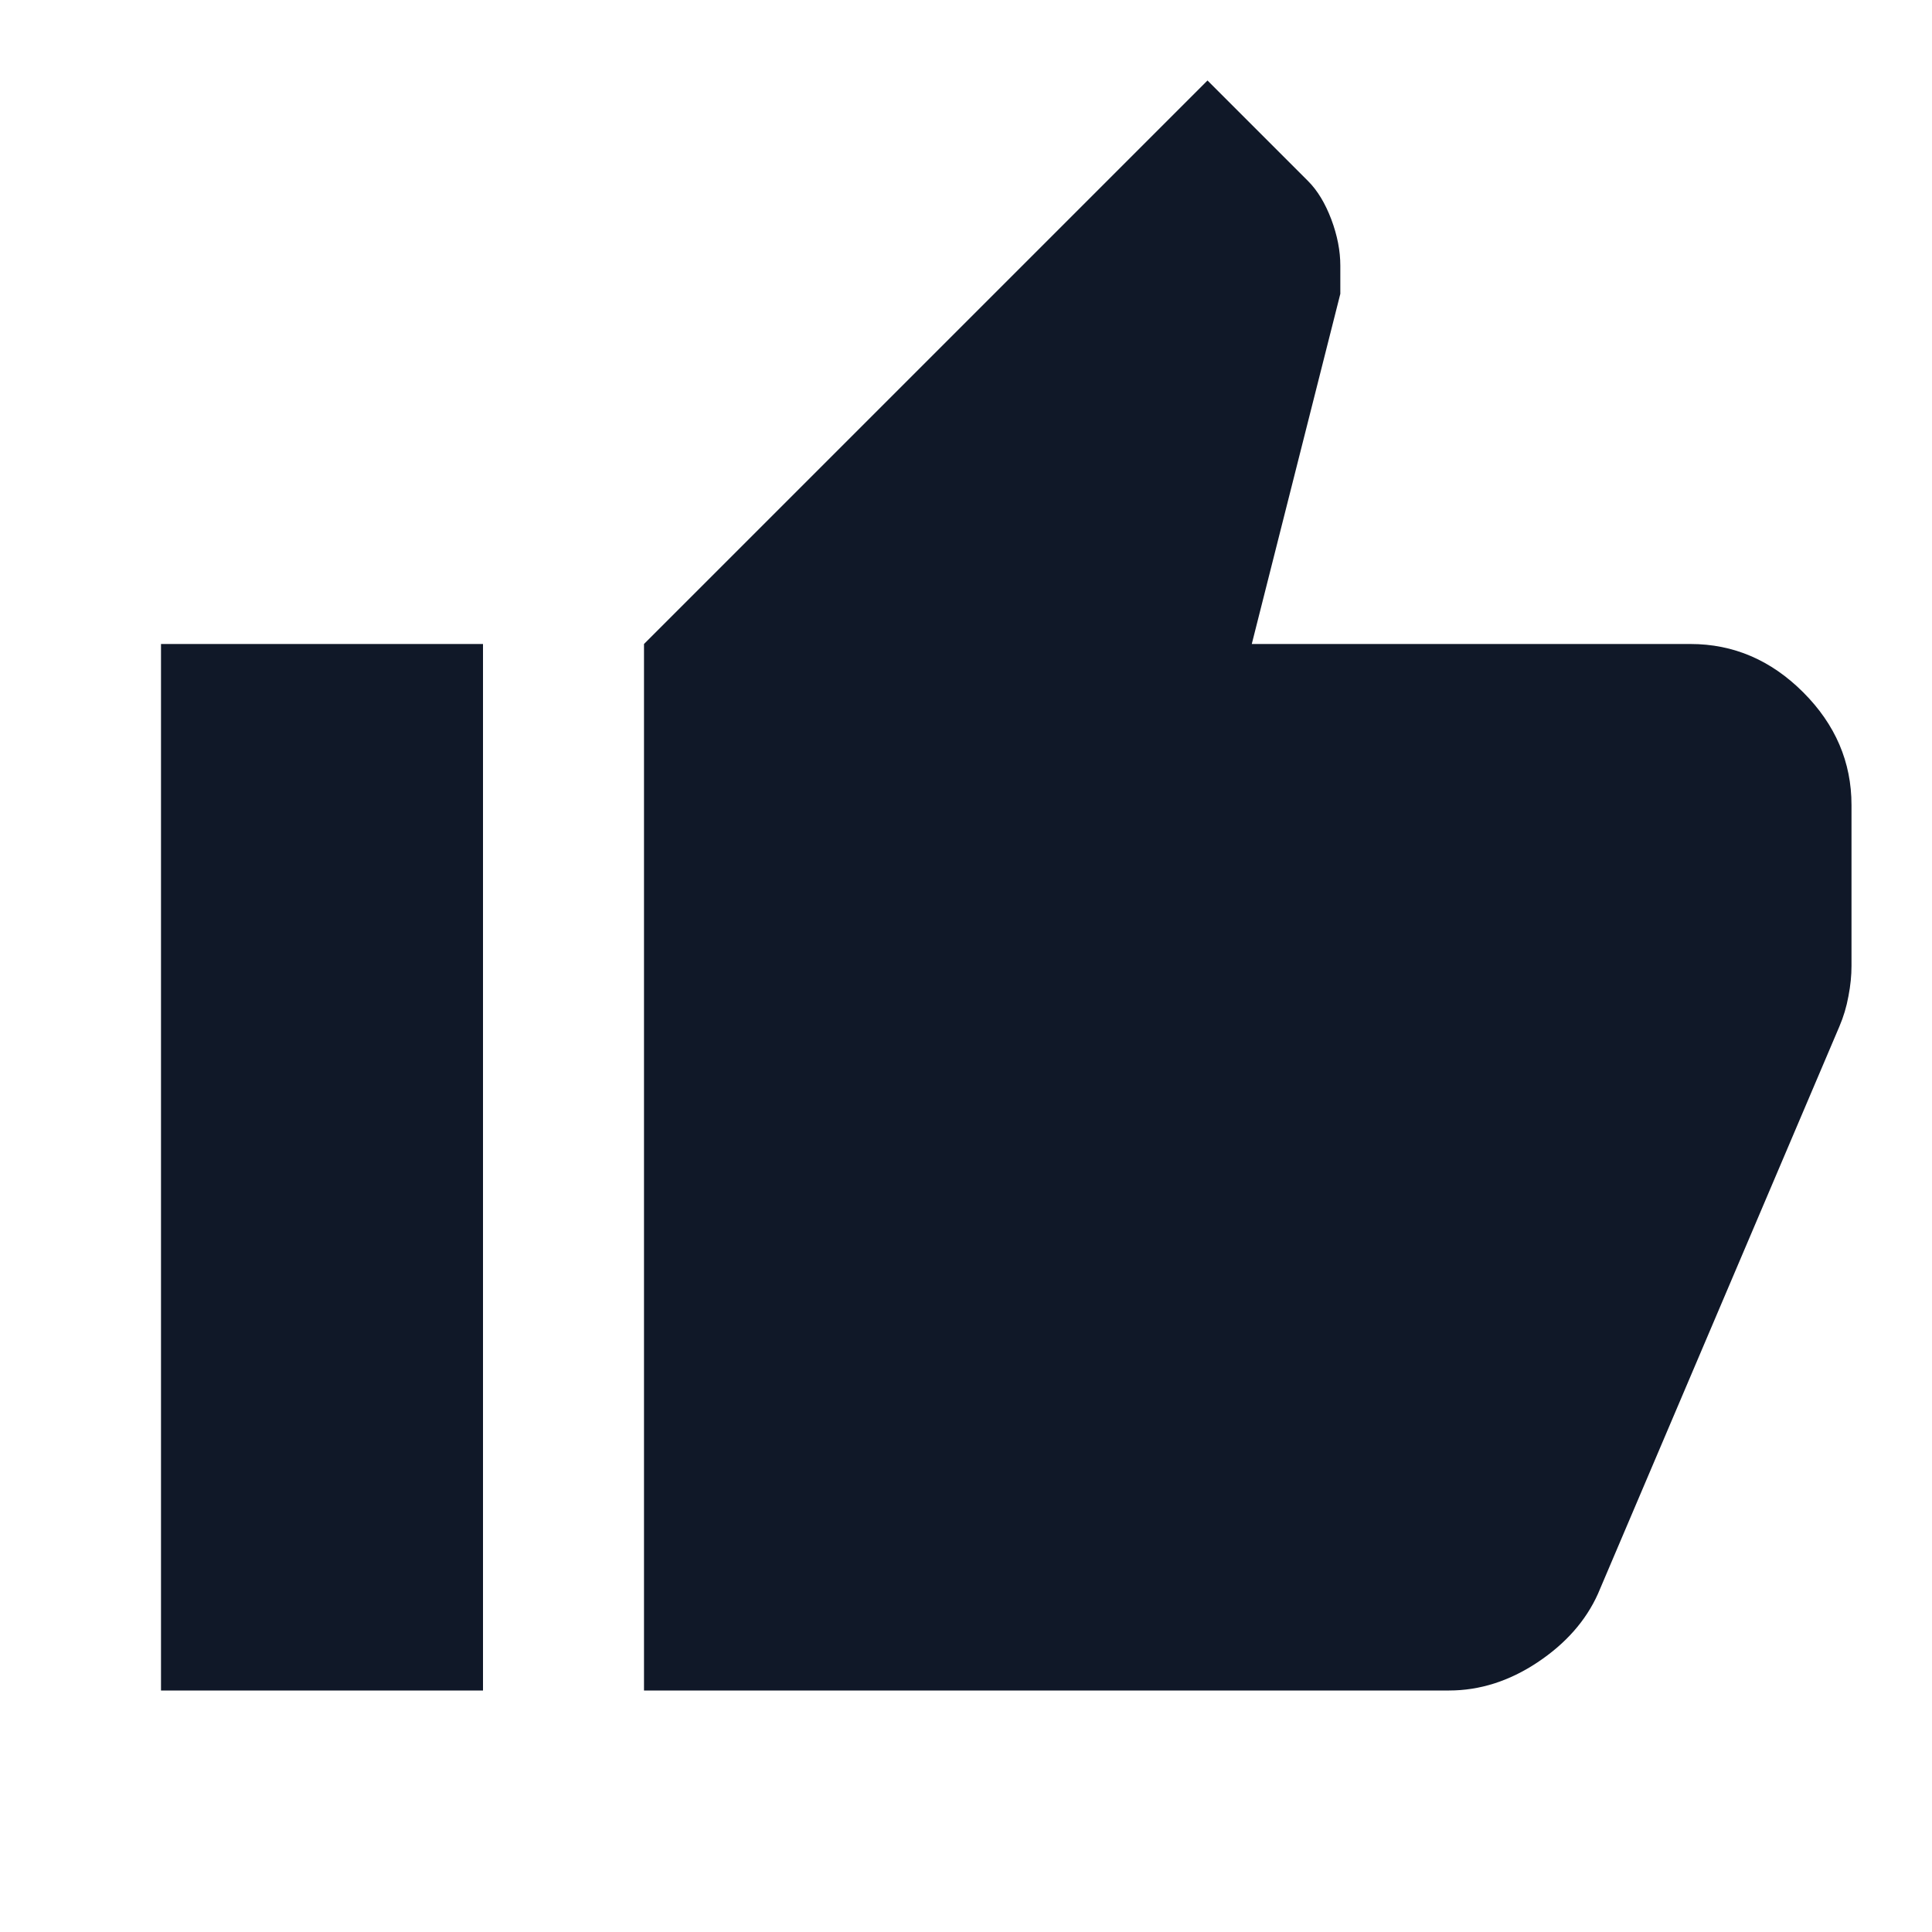
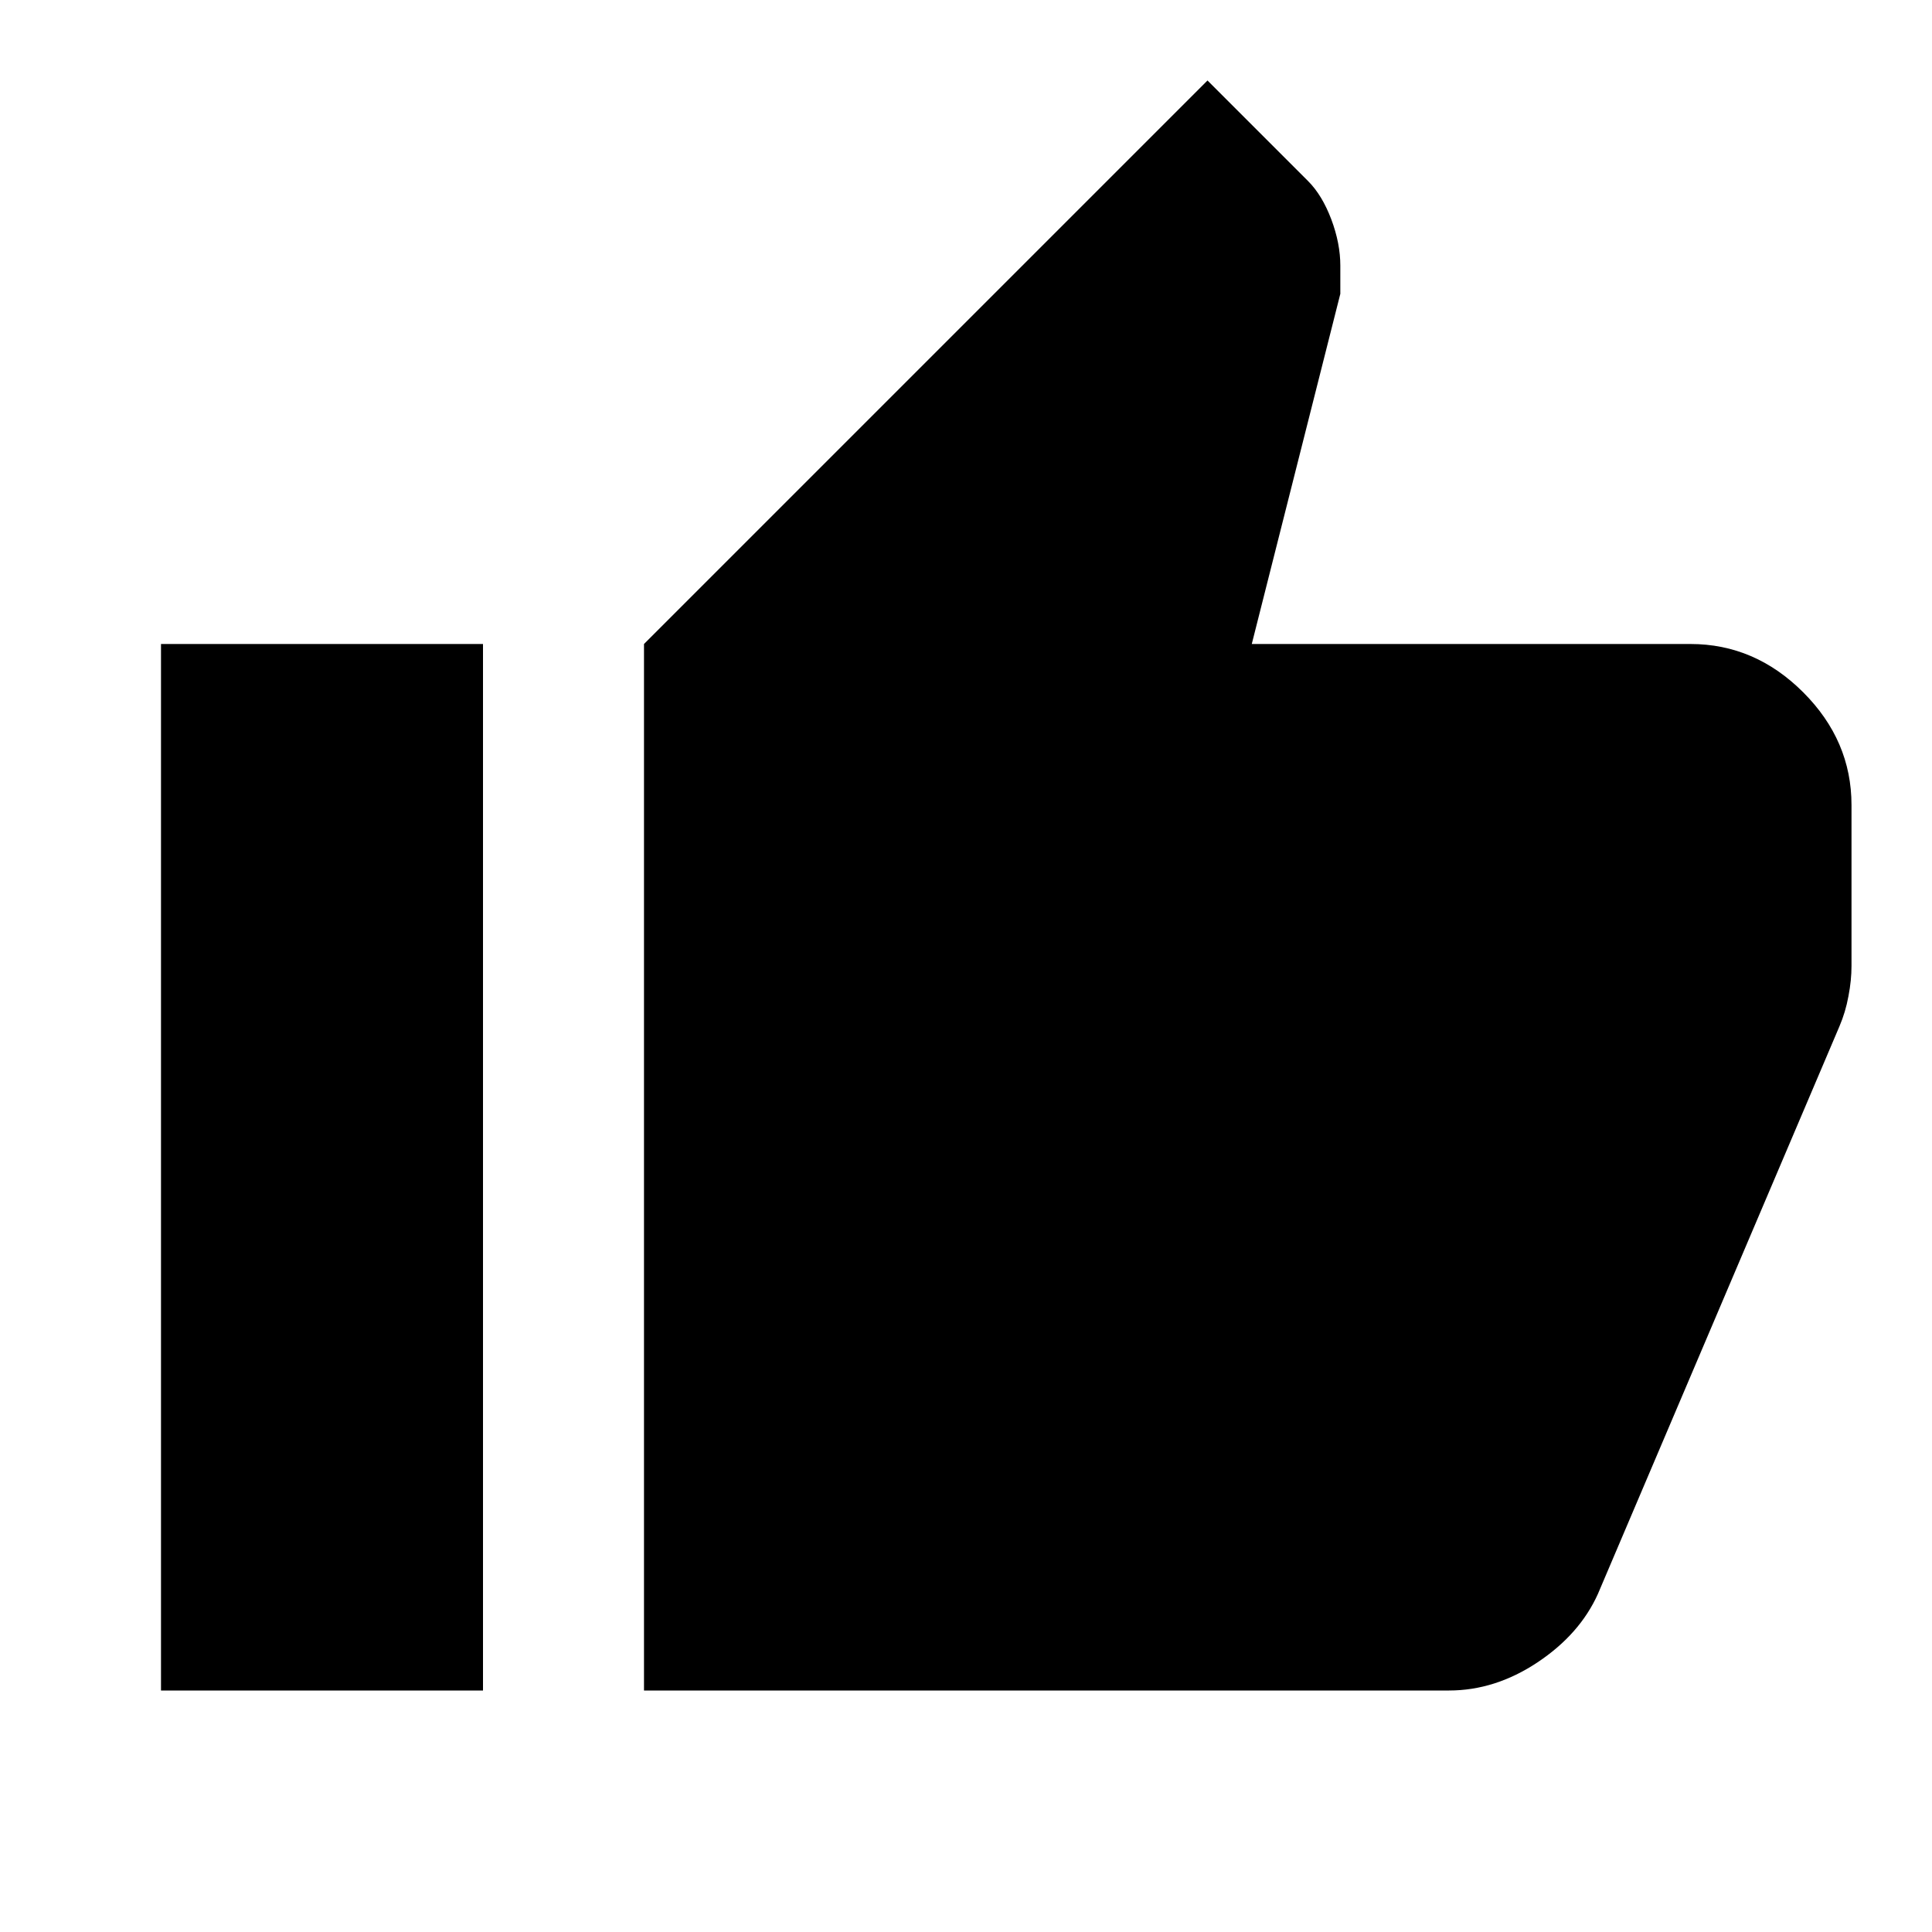
<svg xmlns="http://www.w3.org/2000/svg" width="24" height="24" viewBox="0 0 24 24" fill="none">
-   <path d="M18 21H8V8L15 1L16.25 2.25C16.367 2.367 16.462 2.525 16.538 2.725C16.613 2.925 16.65 3.117 16.65 3.3V3.65L15.55 8H21C21.533 8 22 8.2 22.4 8.6C22.8 9 23 9.467 23 10V12C23 12.117 22.988 12.242 22.962 12.375C22.938 12.508 22.9 12.633 22.85 12.75L19.85 19.8C19.7 20.133 19.45 20.417 19.1 20.65C18.75 20.883 18.383 21 18 21ZM6 8V21H2V8H6Z" fill="#101828" />
+   <path d="M18 21H8V8L15 1L16.25 2.25C16.367 2.367 16.462 2.525 16.538 2.725C16.613 2.925 16.65 3.117 16.65 3.3V3.65L15.55 8H21C21.533 8 22 8.2 22.4 8.6C22.8 9 23 9.467 23 10V12C23 12.117 22.988 12.242 22.962 12.375C22.938 12.508 22.9 12.633 22.85 12.75L19.85 19.8C19.7 20.133 19.45 20.417 19.1 20.65C18.75 20.883 18.383 21 18 21ZM6 8V21H2V8H6Z" fill="currentColor" />
</svg>
